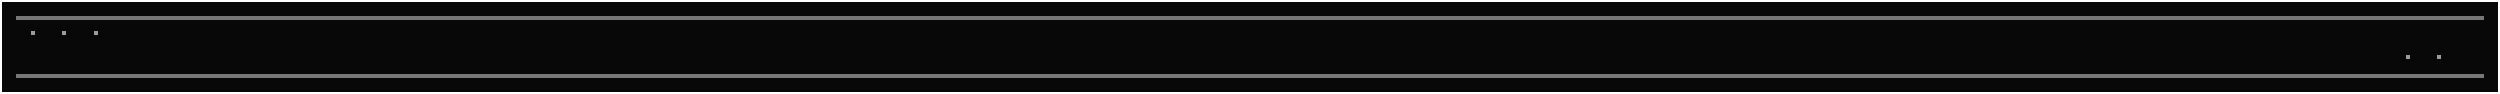
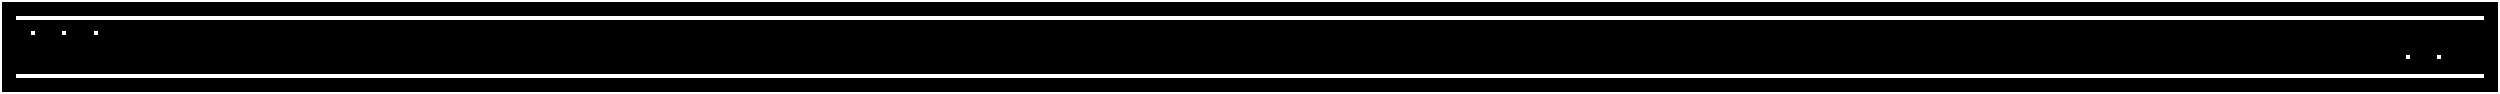
<svg xmlns="http://www.w3.org/2000/svg" width="640" height="24" viewBox="0 0 640 24" shape-rendering="crispEdges">
-   <rect width="640" height="24" fill="#080808" stroke="#fff" />
-   <path d="M4 4h632v1H4zM4 19h632v1H4z" fill="#777" />
-   <path d="M8 8h1v1H8zM16 8h1v1h-1zM24 8h1v1h-1zM616 14h1v1h-1zM624 14h1v1h-1z" fill="#fff" opacity=".6" />
+   <rect width="640" height="24" fill="#000000" stroke="#ffffff" />
+   <path d="M4 4h632v1H4zM4 19h632v1H4z" fill="#ffffff" />
+   <path d="M8 8h1v1H8zM16 8h1v1h-1zM24 8h1v1H24zM616 14h1v1h-1zM624 14h1v1h-1z" fill="#ffffff" />
</svg>
